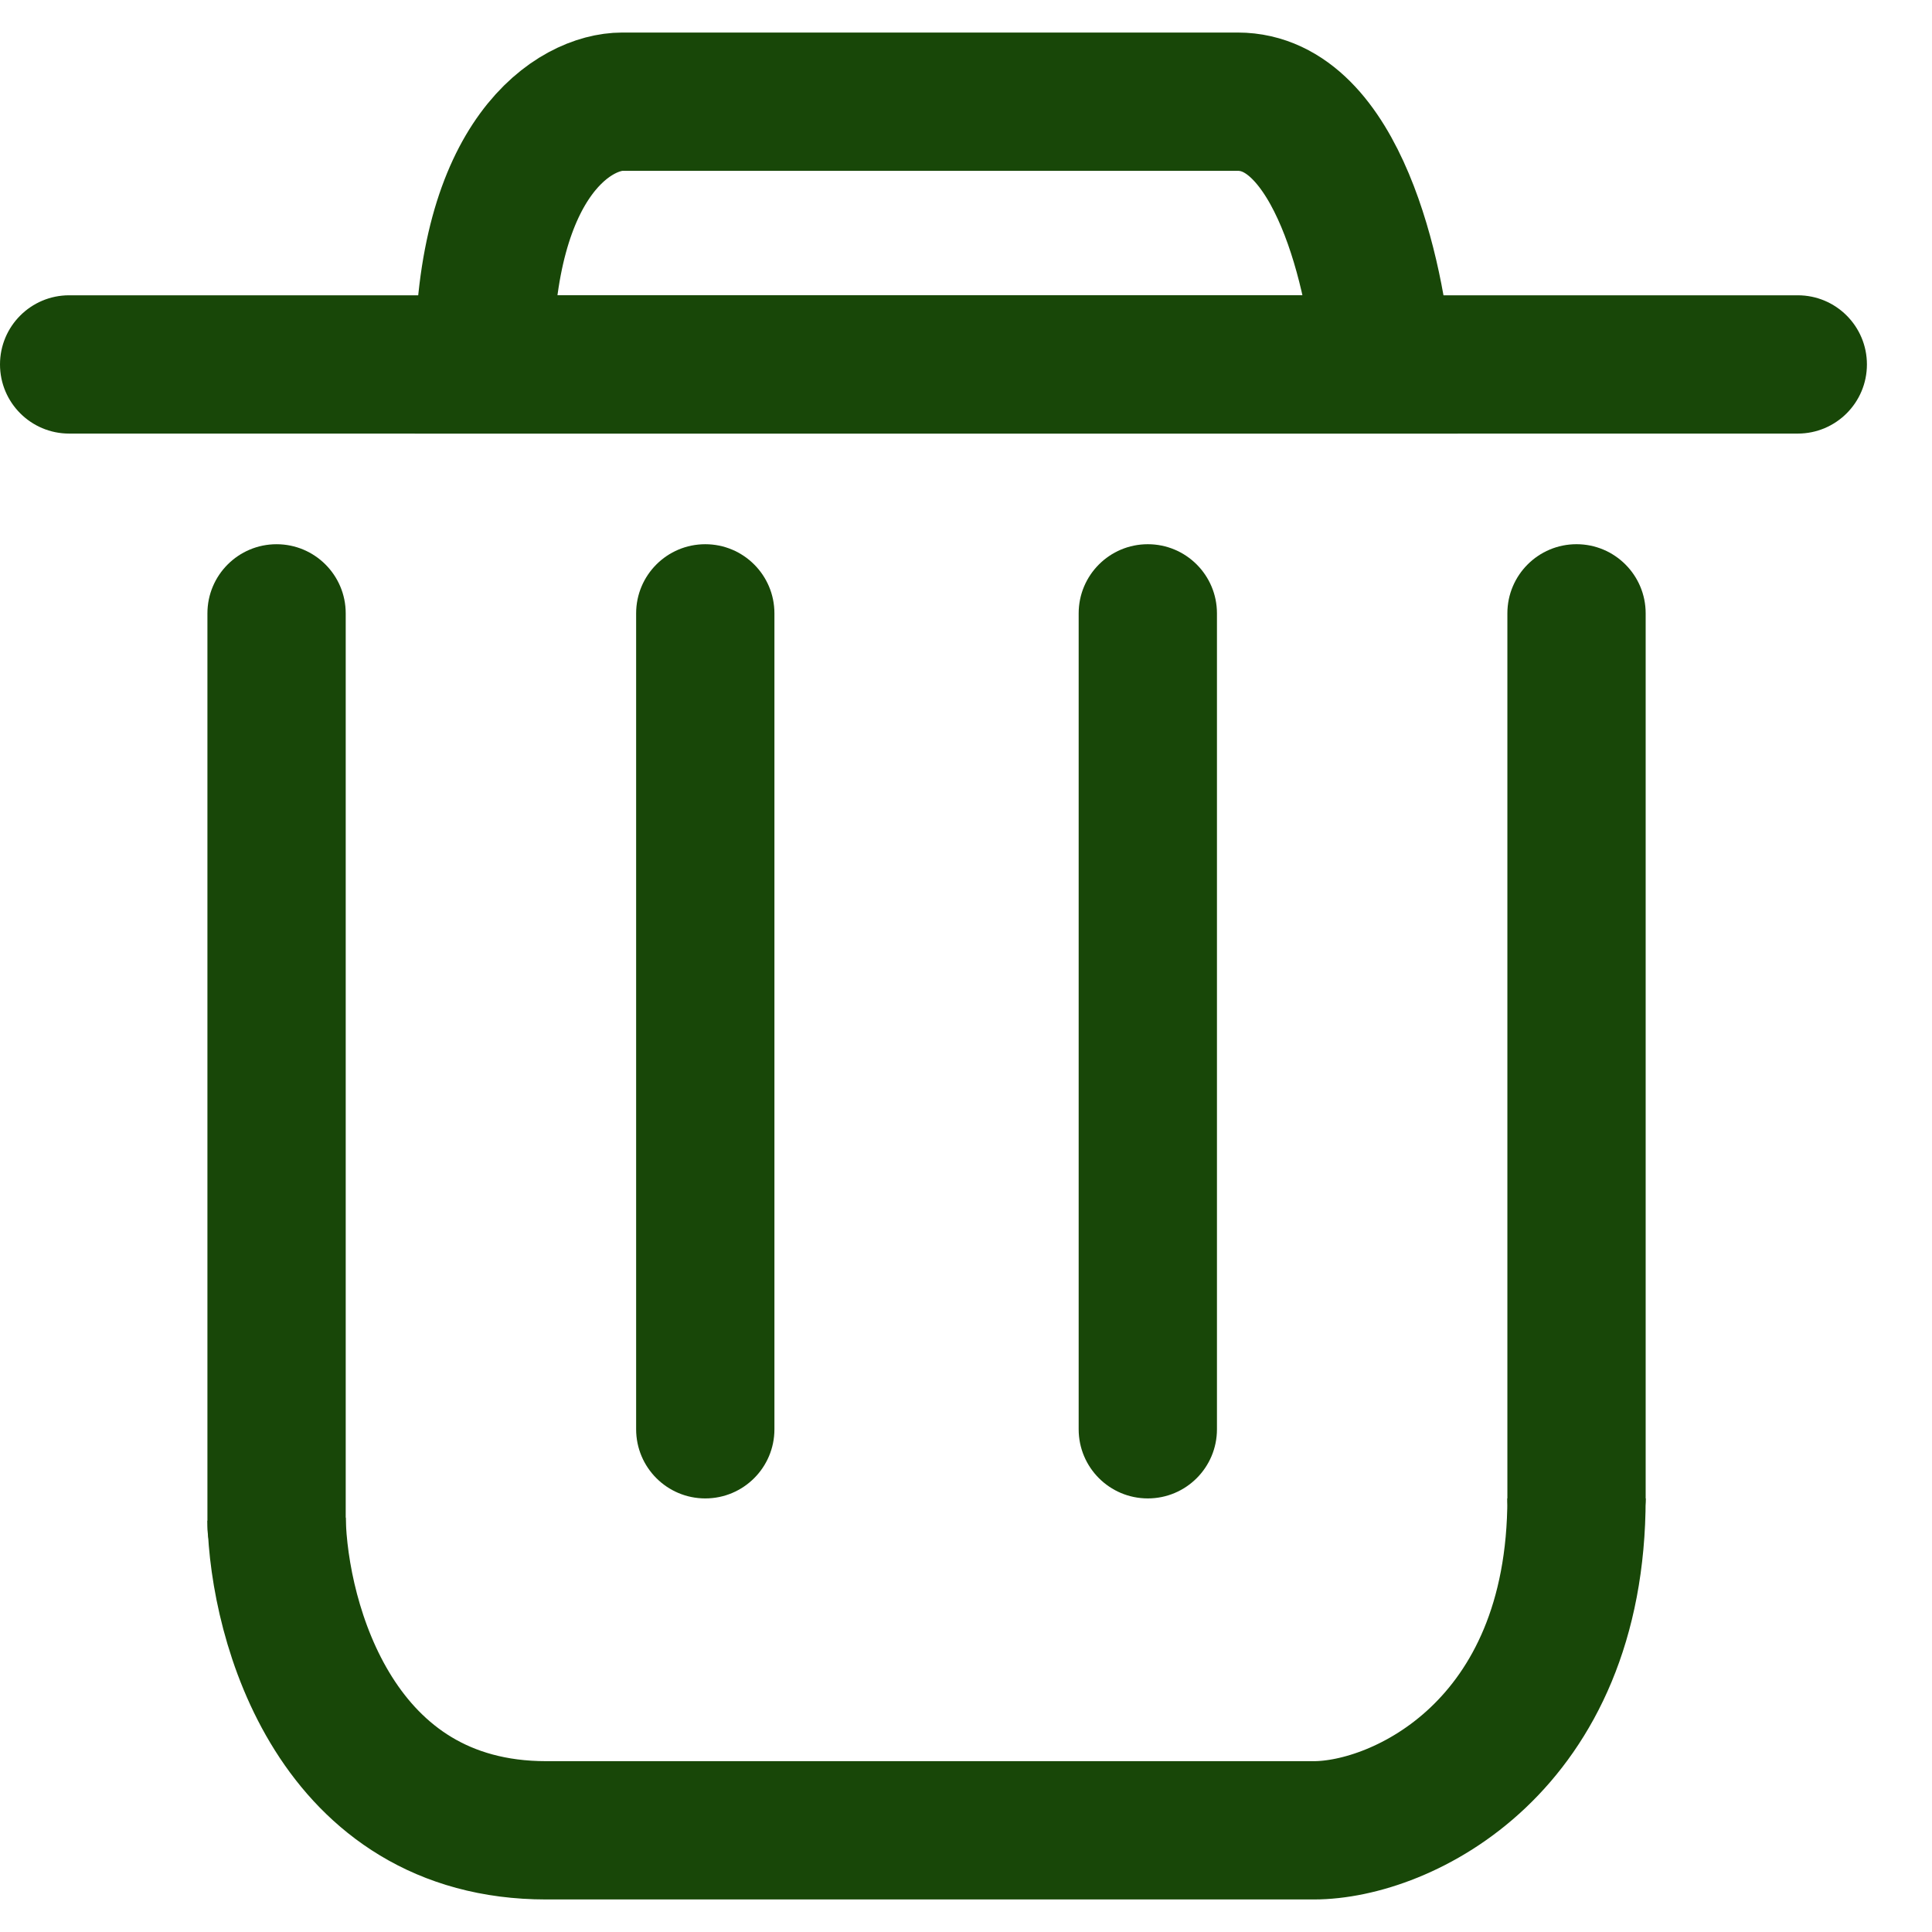
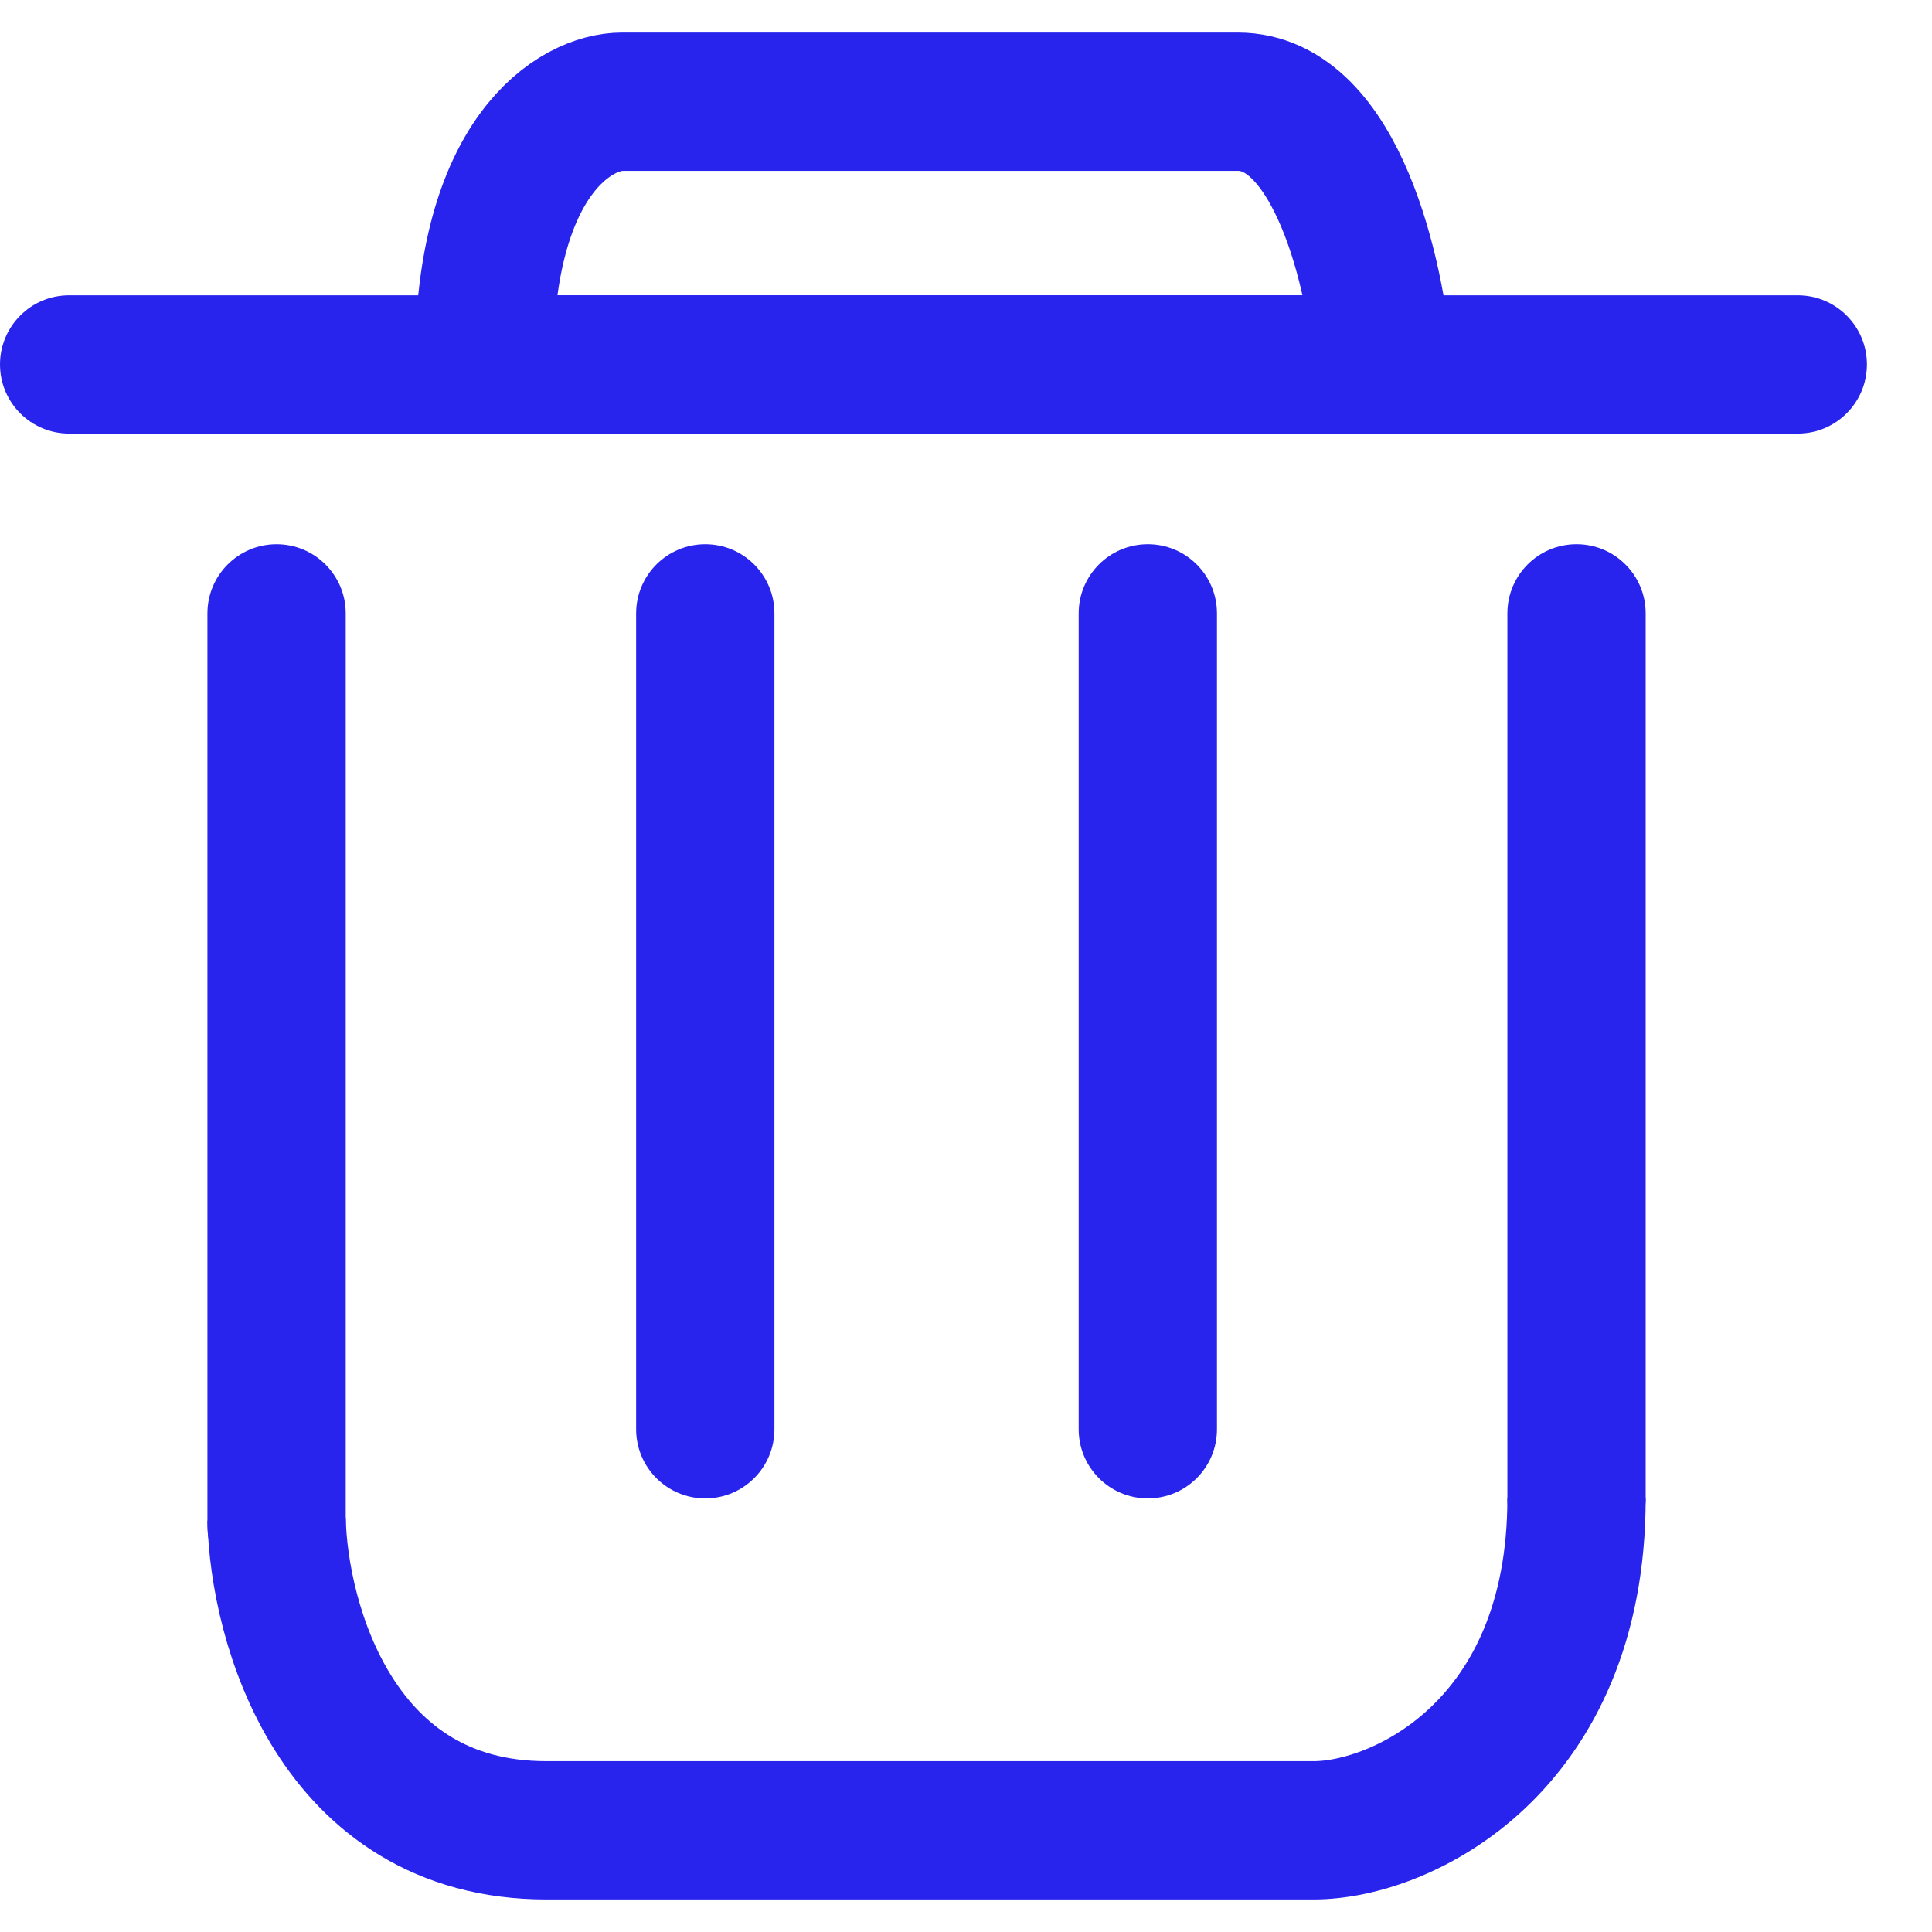
<svg xmlns="http://www.w3.org/2000/svg" width="19" height="19" viewBox="0 0 19 19" fill="none">
-   <path d="M12.172 1C13.151 1 13.532 2.723 13.6 3.584H4.76C4.76 1.517 5.667 1 6.12 1H12.172Z" stroke="#184708" stroke-width="1.36" />
-   <rect y="2.904" width="18.36" height="1.36" rx="0.68" fill="#184708" />
-   <rect x="7.616" y="5.352" width="9.384" height="1.36" rx="0.68" transform="rotate(90 7.61597 5.35199)" fill="#184708" />
-   <rect x="11.968" y="5.352" width="9.384" height="1.36" rx="0.68" transform="rotate(90 11.968 5.35199)" fill="#184708" />
-   <rect x="16.184" y="5.352" width="10.064" height="1.36" rx="0.68" transform="rotate(90 16.1841 5.35199)" fill="#184708" />
-   <path d="M2.72 14.94C2.743 15.96 3.305 18 5.372 18H12.92C13.781 18 15.504 17.184 15.504 14.736" stroke="#184708" stroke-width="1.36" />
-   <rect x="3.4" y="5.352" width="10.336" height="1.36" rx="0.68" transform="rotate(90 3.3999 5.35199)" fill="#184708" />
+   <path d="M12.172 1C13.151 1 13.532 2.723 13.6 3.584H4.76C4.76 1.517 5.667 1 6.12 1H12.172Z" stroke="#2824EE" stroke-width="1.36" />
+   <rect y="2.904" width="18.36" height="1.36" rx="0.68" fill="#2824EE" />
+   <rect x="7.616" y="5.352" width="9.384" height="1.36" rx="0.68" transform="rotate(90 7.616 5.35199)" fill="#2824EE" />
+   <rect x="11.968" y="5.352" width="9.384" height="1.36" rx="0.68" transform="rotate(90 11.9681 5.35199)" fill="#2824EE" />
+   <rect x="16.184" y="5.352" width="10.064" height="1.36" rx="0.68" transform="rotate(90 16.1841 5.35199)" fill="#2824EE" />
+   <path d="M2.72 14.94C2.743 15.96 3.305 18 5.372 18H12.92C13.781 18 15.504 17.184 15.504 14.736" stroke="#2824EE" stroke-width="1.36" />
+   <rect x="3.4" y="5.352" width="10.336" height="1.36" rx="0.68" transform="rotate(90 3.39993 5.35199)" fill="#2824EE" />
</svg>
